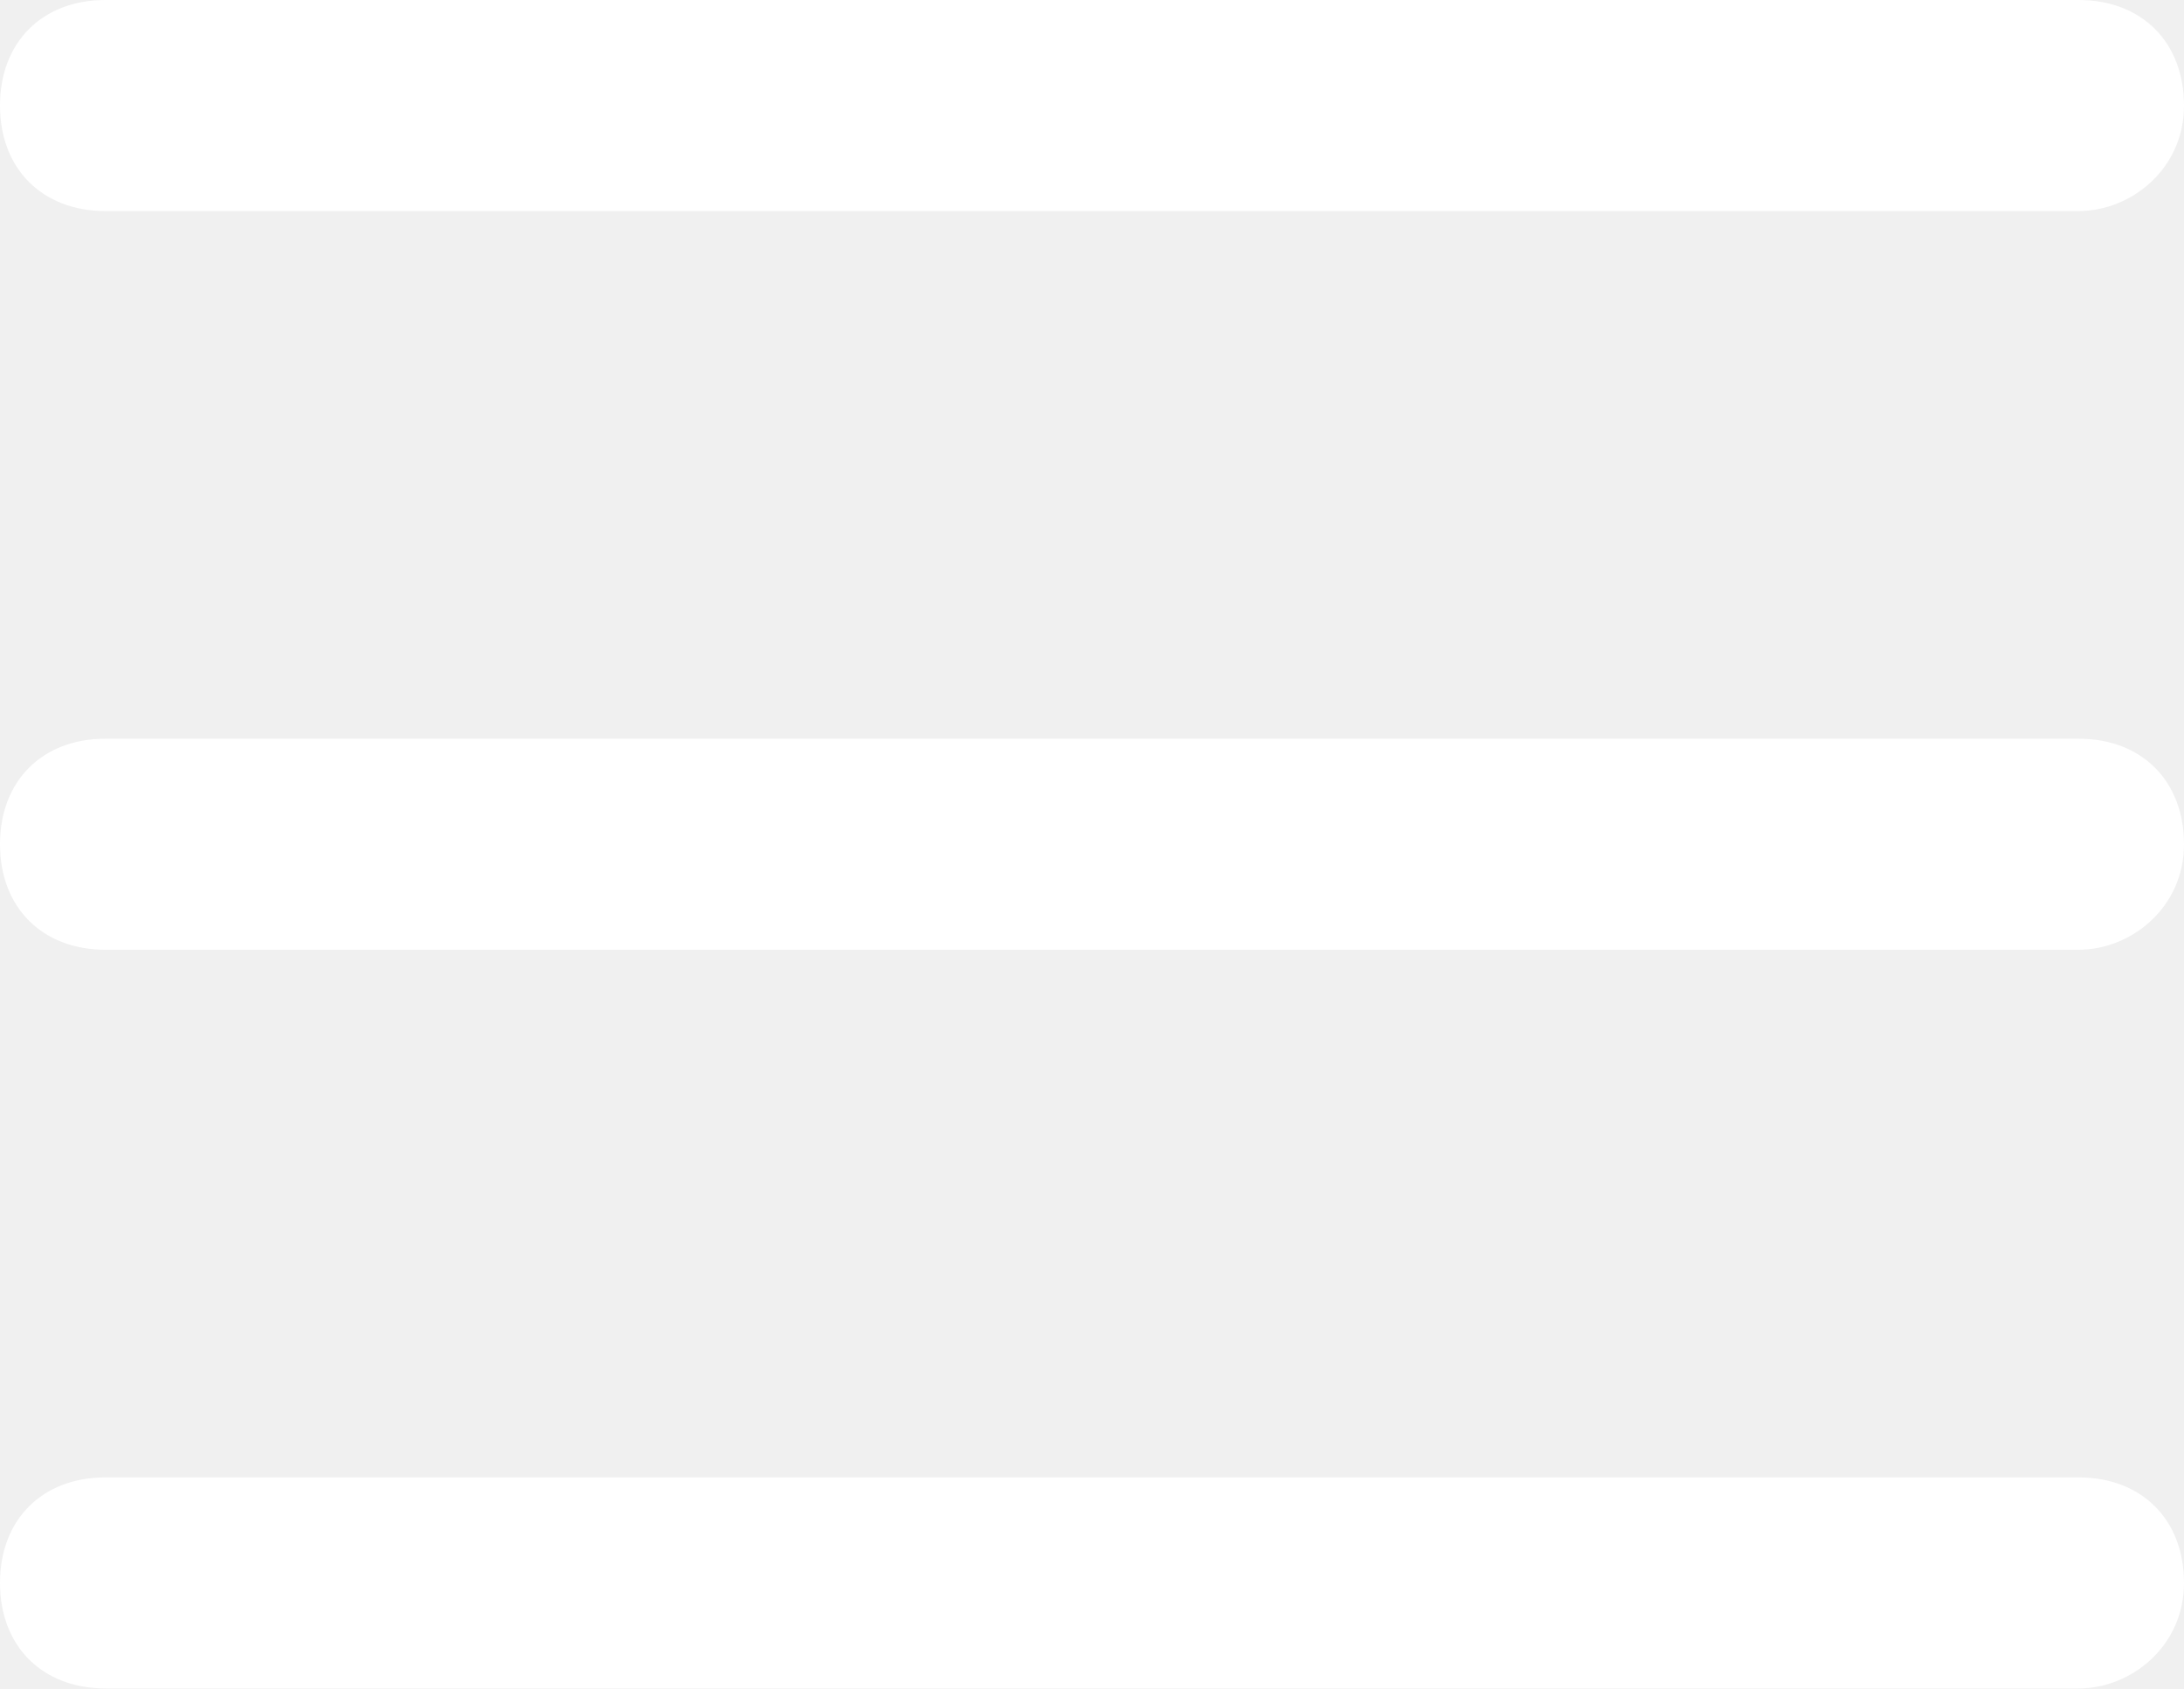
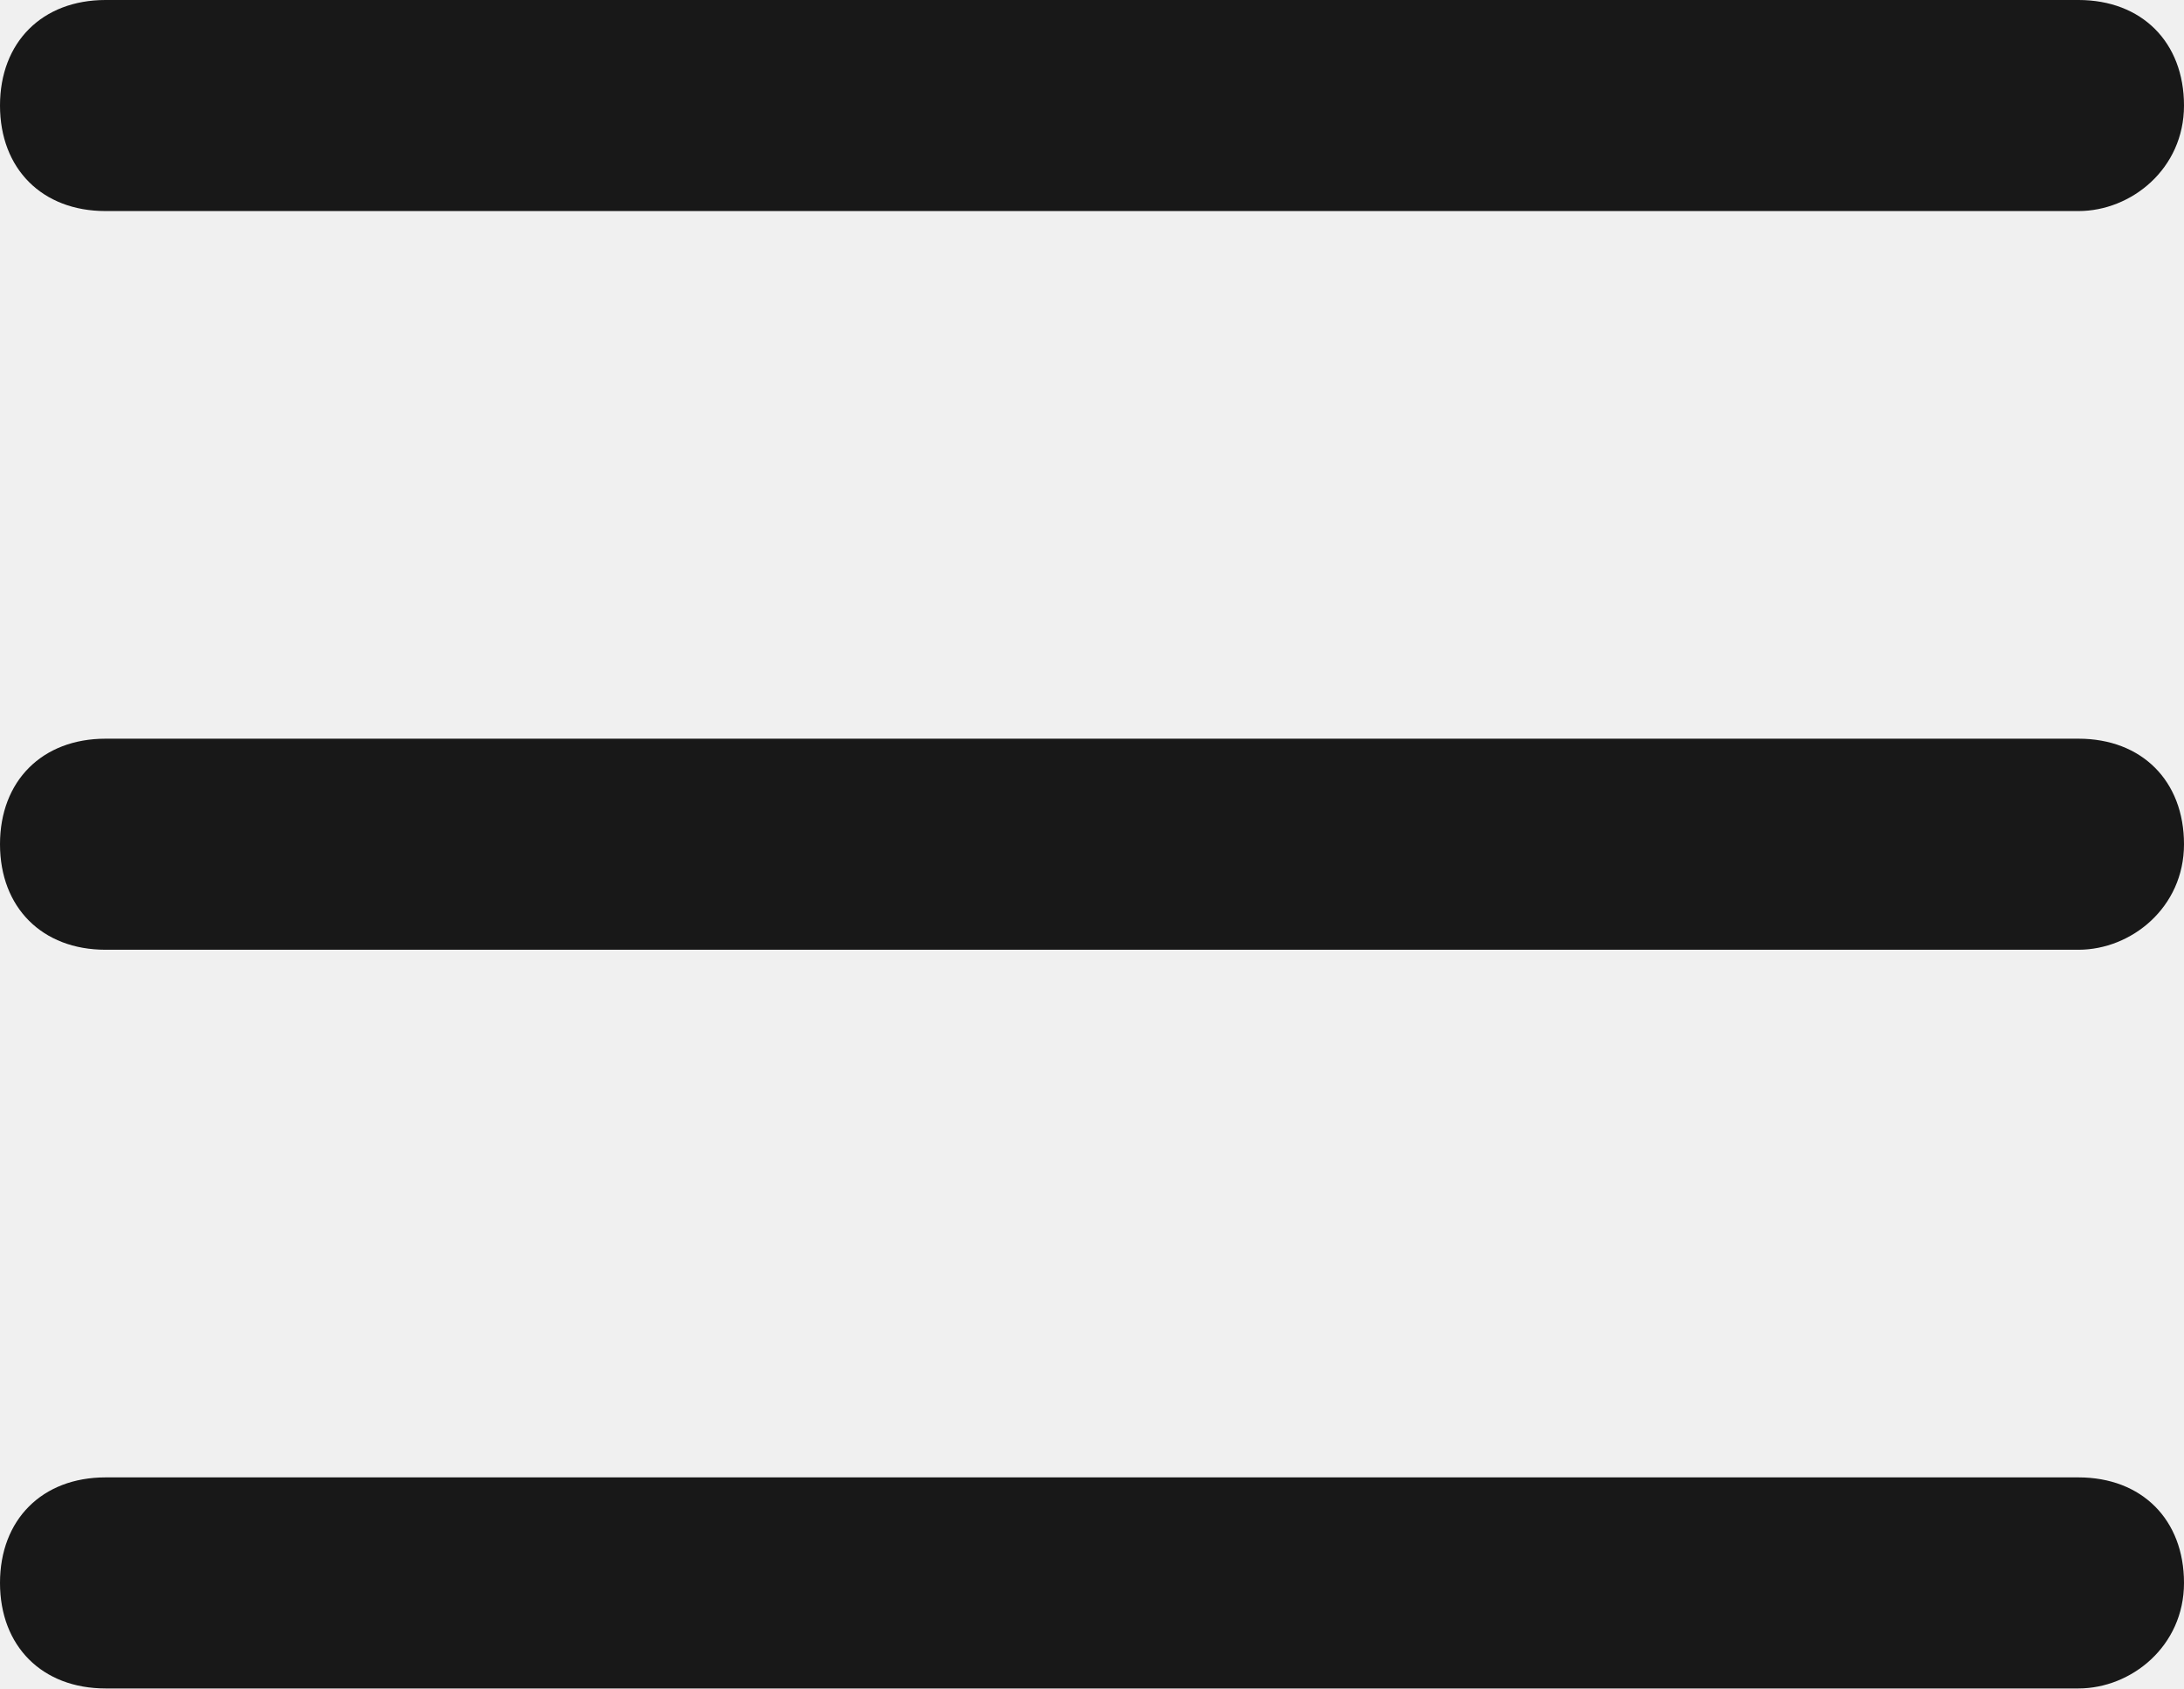
<svg xmlns="http://www.w3.org/2000/svg" version="1.1" id="Layer_1" x="0px" y="0px" viewBox="0 0 20.7 16" style="enable-background:new 0 0 20.7 16;" xml:space="preserve">
  <style type="text/css">
- 	.st0{fill:#FFFFFF;}
+ 	.st0{fill:#181818;}
</style>
  <g>
    <g>
-       <path class="st0" d="M19.7,9H1C0.4,9,0,8.6,0,8c0-0.6,0.4-1,1-1h18.7c0.6,0,1,0.4,1,1C20.7,8.6,20.2,9,19.7,9z" />
+       <path class="st0" d="M19.7,9H1C0.4,9,0,8.6,0,8s0.4-1,1-1h18.7c0.6,0,1,0.4,1,1S20.2,9,19.7,9z" />
    </g>
    <g>
      <path class="st0" d="M19.7,16H1c-0.6,0-1-0.4-1-1s0.4-1,1-1h18.7c0.6,0,1,0.4,1,1S20.2,16,19.7,16z" />
    </g>
    <g>
      <path class="st0" d="M19.7,2H1C0.4,2,0,1.6,0,1s0.4-1,1-1h18.7c0.6,0,1,0.4,1,1S20.2,2,19.7,2z" />
    </g>
  </g>
</svg>
